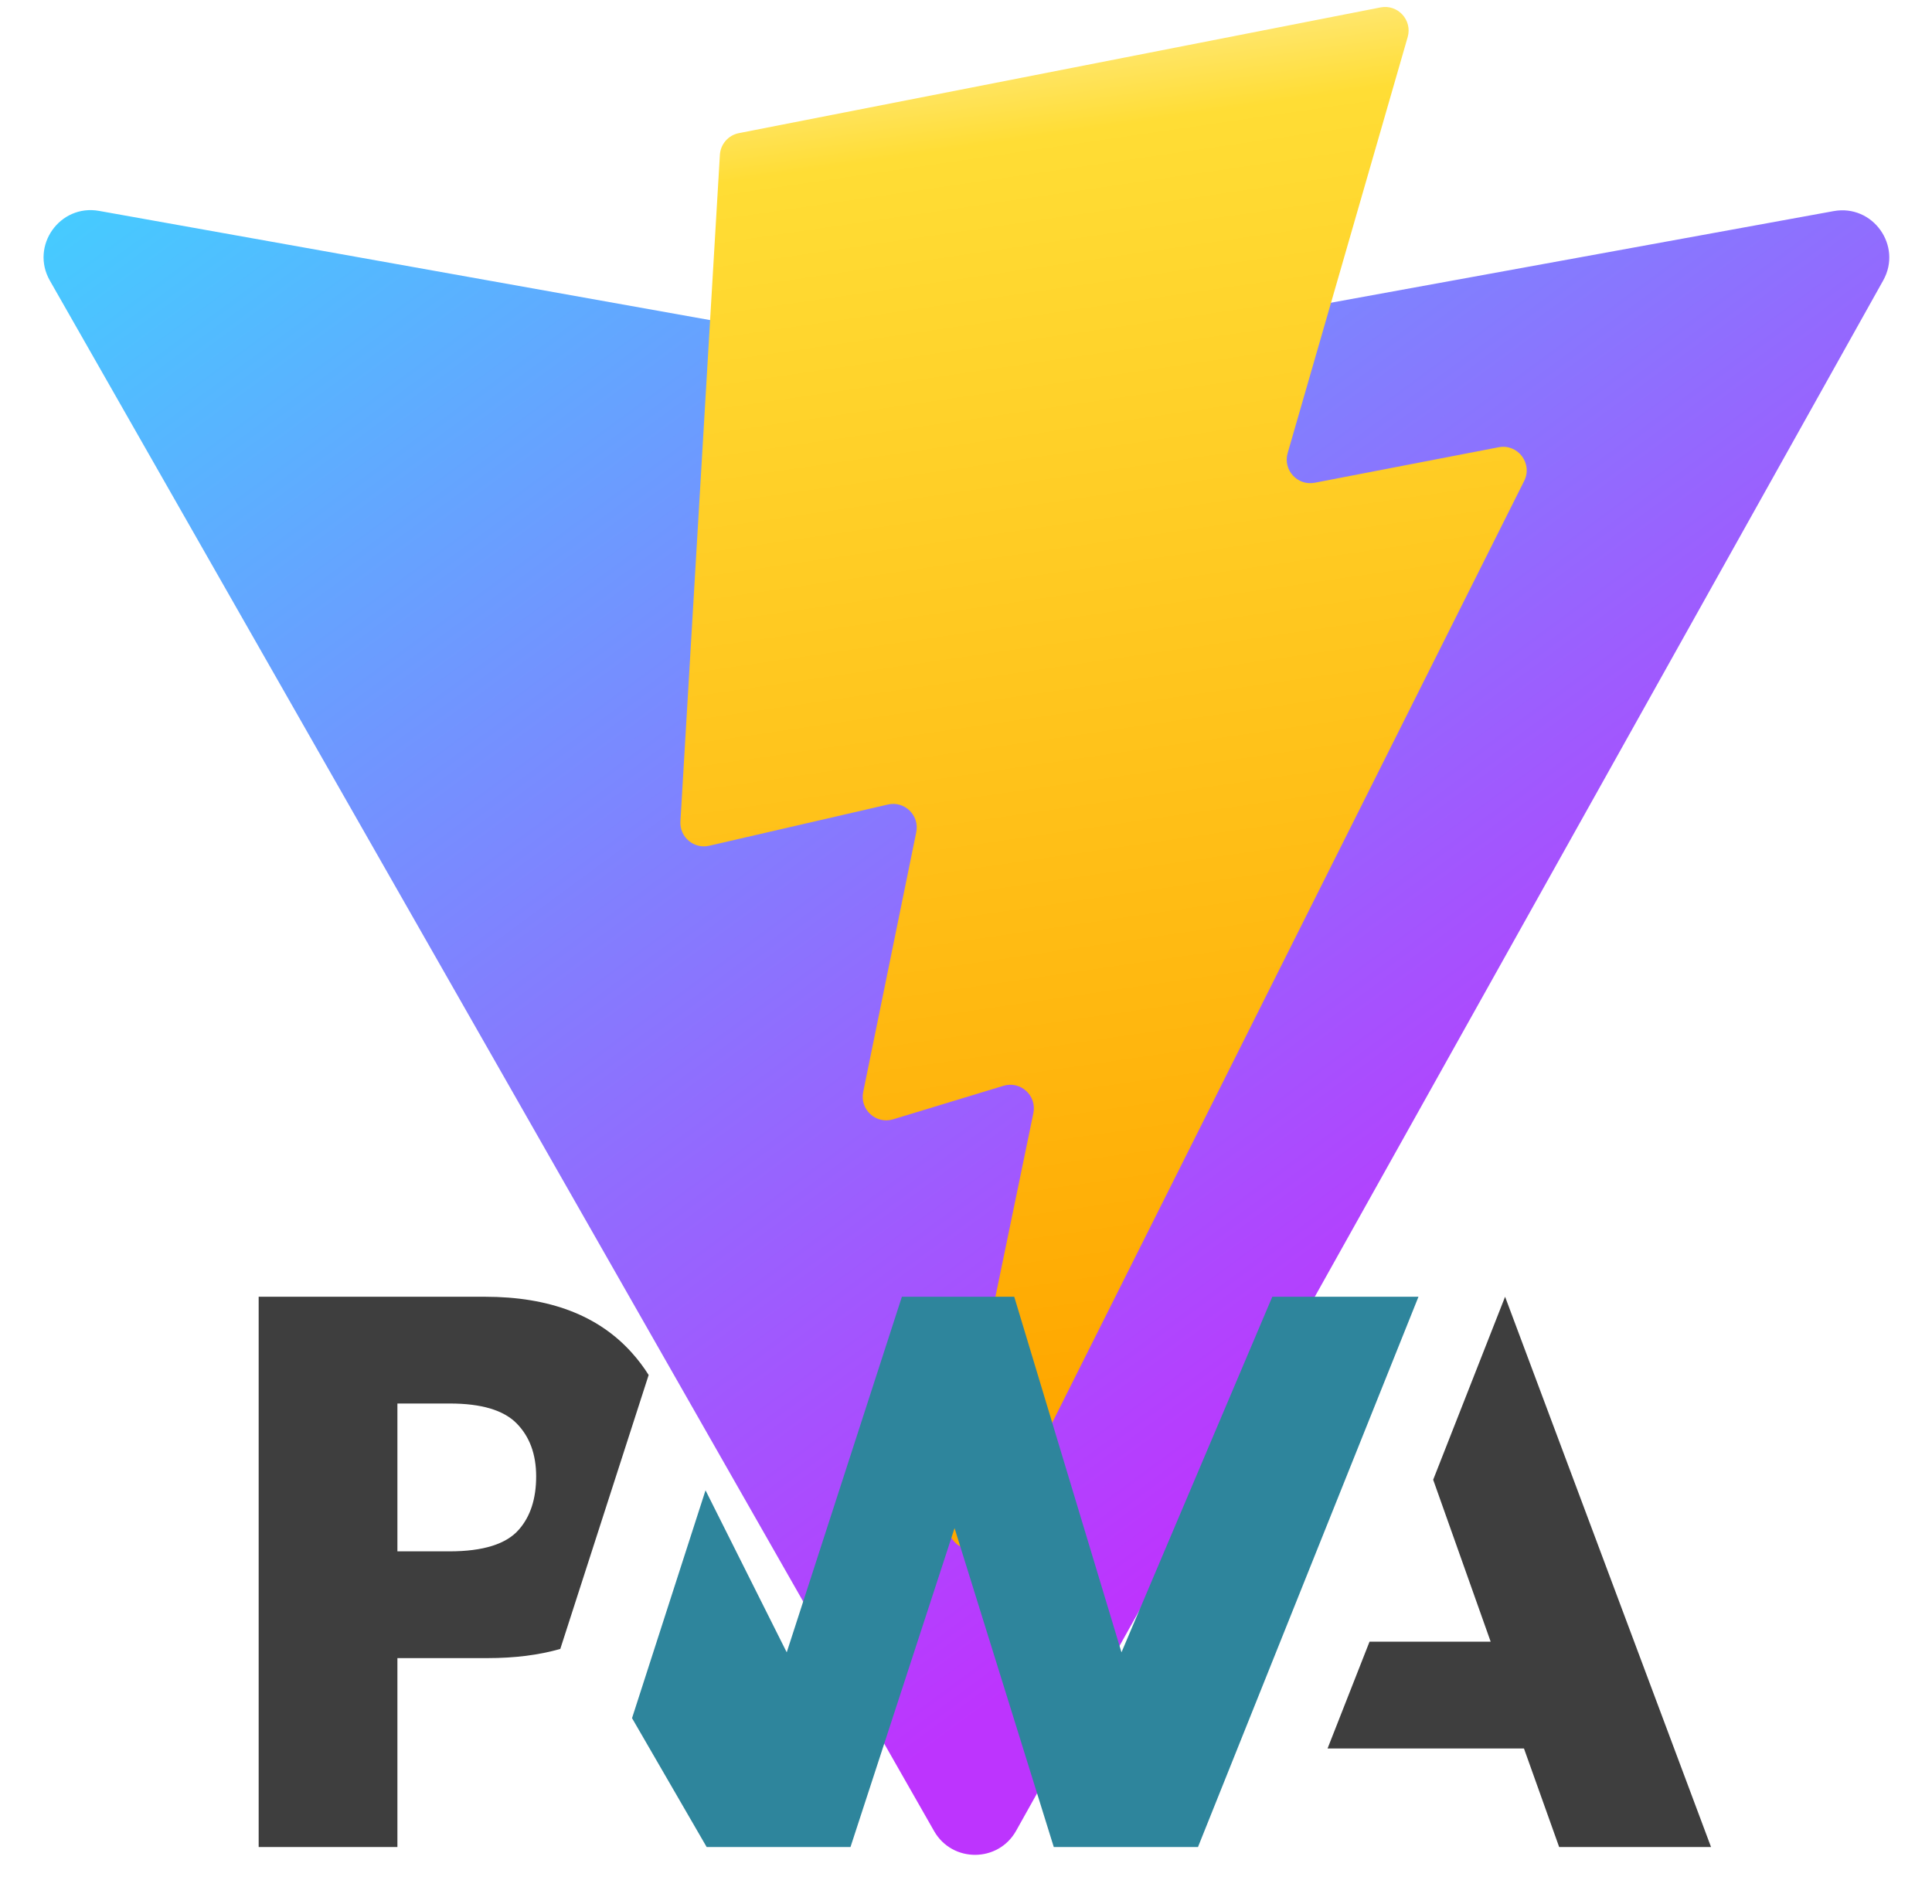
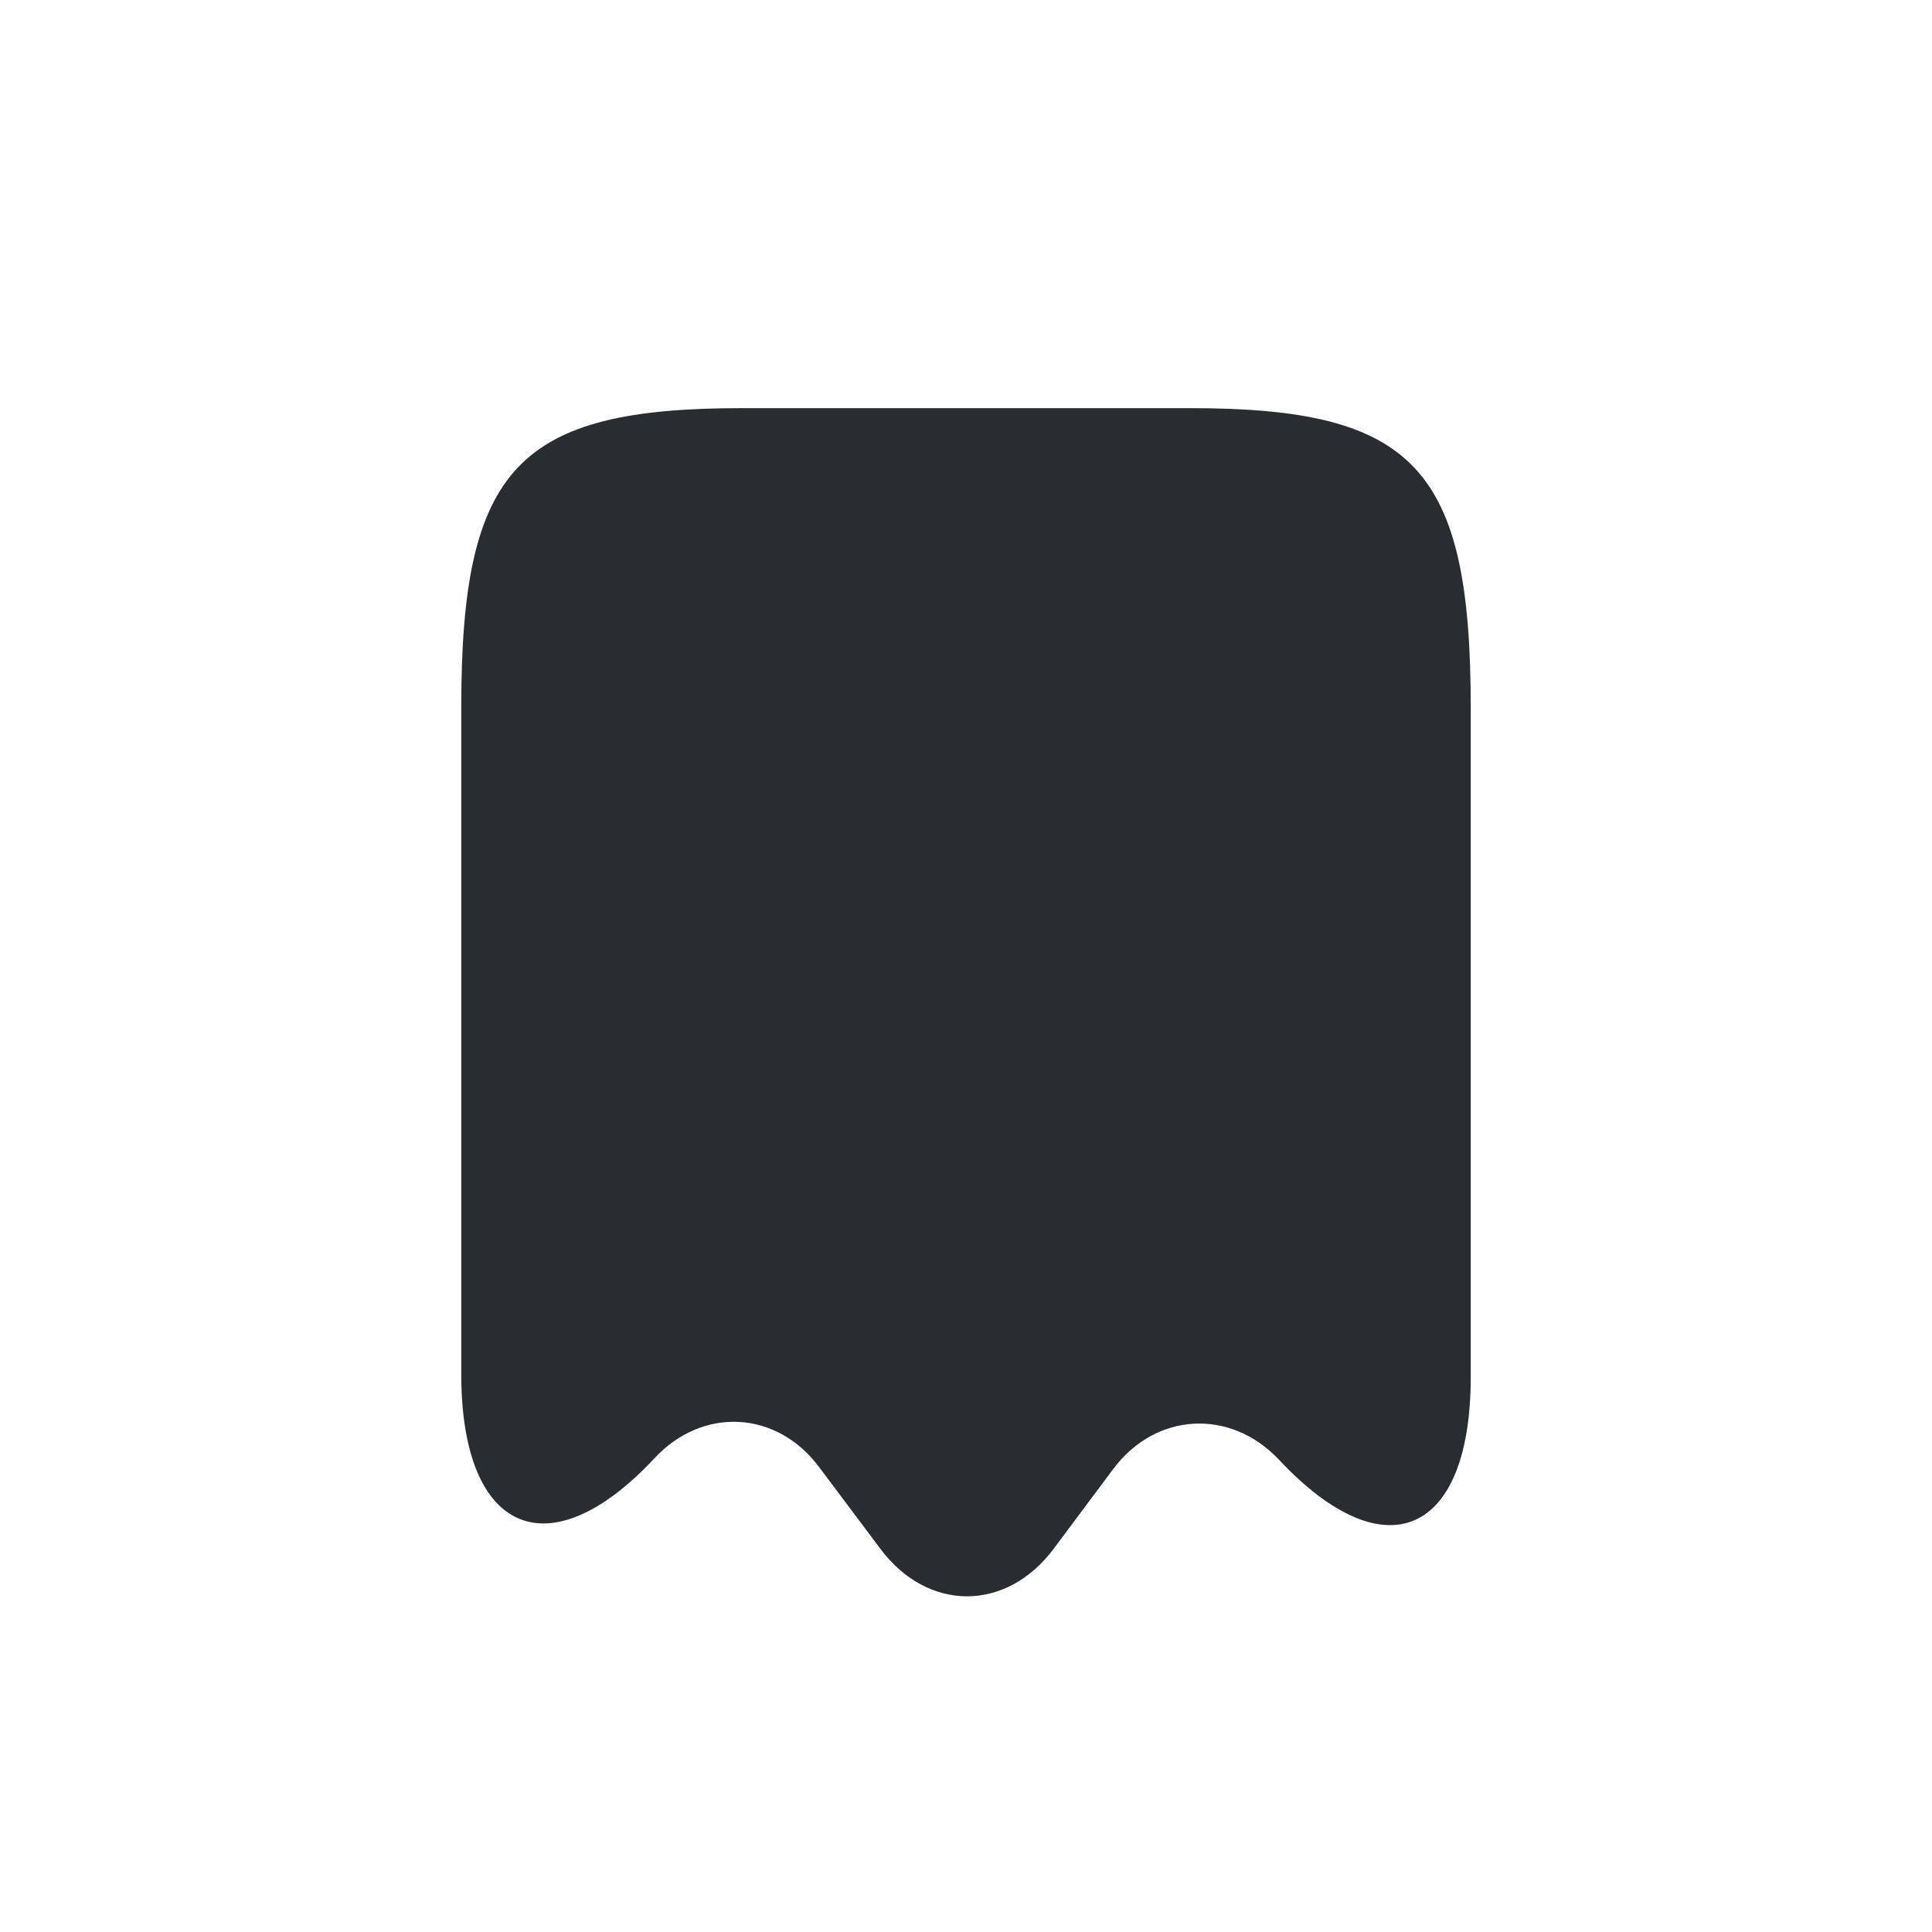
- <svg xmlns="http://www.w3.org/2000/svg" width="410" height="404" viewBox="0 0 410 404" fill="none" version="1.1" id="svg20">
-   <path d="M399.641 59.525L215.643 388.545C211.844 395.338 202.084 395.378 198.228 388.618L10.582 59.556C6.381 52.19 12.68 43.267 21.028 44.759L205.223 77.682C206.398 77.892 207.601 77.89 208.776 77.676L389.119 44.806C397.439 43.289 403.768 52.143 399.641 59.525Z" fill="url(#paint0_linear)" id="path2" />
-   <defs id="defs18">
-     <linearGradient id="paint0_linear" x1="6" y1="33" x2="235" y2="344" gradientUnits="userSpaceOnUse">
-       <stop stop-color="#41D1FF" id="stop6" />
-       <stop offset="1" stop-color="#BD34FE" id="stop8" />
-     </linearGradient>
-     <linearGradient id="paint1_linear" x1="194.651" y1="8.818" x2="236.076" y2="292.989" gradientUnits="userSpaceOnUse">
-       <stop stop-color="#FFEA83" id="stop11" />
-       <stop offset="0.083" stop-color="#FFDD35" id="stop13" />
-       <stop offset="1" stop-color="#FFA800" id="stop15" />
-     </linearGradient>
-   </defs>
-   <path d="M292.965 1.574L156.801 28.255C154.563 28.694 152.906 30.59 152.771 32.866L144.395 174.33C144.198 177.662 147.258 180.248 150.51 179.498L188.42 170.749C191.967 169.931 195.172 173.055 194.443 176.622L183.18 231.775C182.422 235.487 185.907 238.661 189.532 237.56L212.947 230.446C216.577 229.344 220.065 232.527 219.297 236.242L201.398 322.875C200.278 328.294 207.486 331.249 210.492 326.603L212.5 323.5L323.454 102.072C325.312 98.365 322.108 94.137 318.036 94.923L279.014 102.454C275.347 103.161 272.227 99.746 273.262 96.158L298.731 7.867C299.767 4.273 296.636 0.855 292.965 1.574Z" fill="url(#paint1_linear)" id="path4" />
-   <g id="layer1">
-     <g id="g8" transform="matrix(0.1578966,0,0,0.1589033,54.89293,275.2164)">
-       <path fill="#3d3d3d" fill-opacity="1" stroke-width="0.2" stroke-linejoin="round" d="m 1436.62,603.304 56.39,-142.599 h 162.82 L 1578.56,244.39 1675.2,5.28336e-4 1952,734.933 h -204.13 l -47.3,-131.629 z" id="path2-1" style="fill:#3e3e3e;fill-opacity:1" />
-       <path fill="#5a0fc8" fill-opacity="1" stroke-width="0.2" stroke-linejoin="round" d="M 1262.47,734.935 1558.79,0.002 1362.34,0.003 1159.64,474.933 1015.5,0.004 H 864.499 L 709.731,474.933 600.585,258.517 501.812,562.819 602.096,734.935 h 193.331 l 139.857,-425.91 133.346,425.91 z" id="path4-4" style="fill:#2e859c;fill-opacity:1" />
-       <path fill="#3d3d3d" fill-opacity="1" stroke-width="0.2" stroke-linejoin="round" d="m 186.476,482.643 h 121.003 c 36.654,0 69.293,-4.091 97.917,-12.273 l 31.293,-96.408 87.459,-269.446 C 517.484,93.954 509.876,83.967 501.324,74.557 456.419,24.852 390.719,4.06265e-4 304.222,4.06265e-4 H -3.8147e-6 V 734.933 H 186.476 Z M 346.642,169.079 c 17.54,17.653 26.309,41.276 26.309,70.871 0,29.822 -7.713,53.474 -23.138,70.956 -16.91,19.425 -48.047,29.137 -93.409,29.137 H 186.476 V 142.598 h 70.442 c 42.277,0 72.185,8.827 89.724,26.481 z" id="path6" style="fill:#3e3e3e;fill-opacity:1" />
-     </g>
-   </g>
+ <svg xmlns="http://www.w3.org/2000/svg" width="800" height="800" viewBox="0 0 800 800" fill="none">
+   <path d="M270.839 604.01C290.903 582.259 321.837 583.932 339.393 607.774L364.473 641.236C384.12 667.588 416.719 667.588 436.365 641.236L461.032 608.192C478.588 584.769 509.516 583.096 529.58 604.428C573.47 651.275 609 635.799 609 570.129V292.81C609 193.678 585.592 169 492.796 169H307.204C214.408 169 191 193.678 191 292.81V570.129C191.418 634.962 227.367 650.438 270.839 604.01Z" fill="#292D32" />
</svg>
